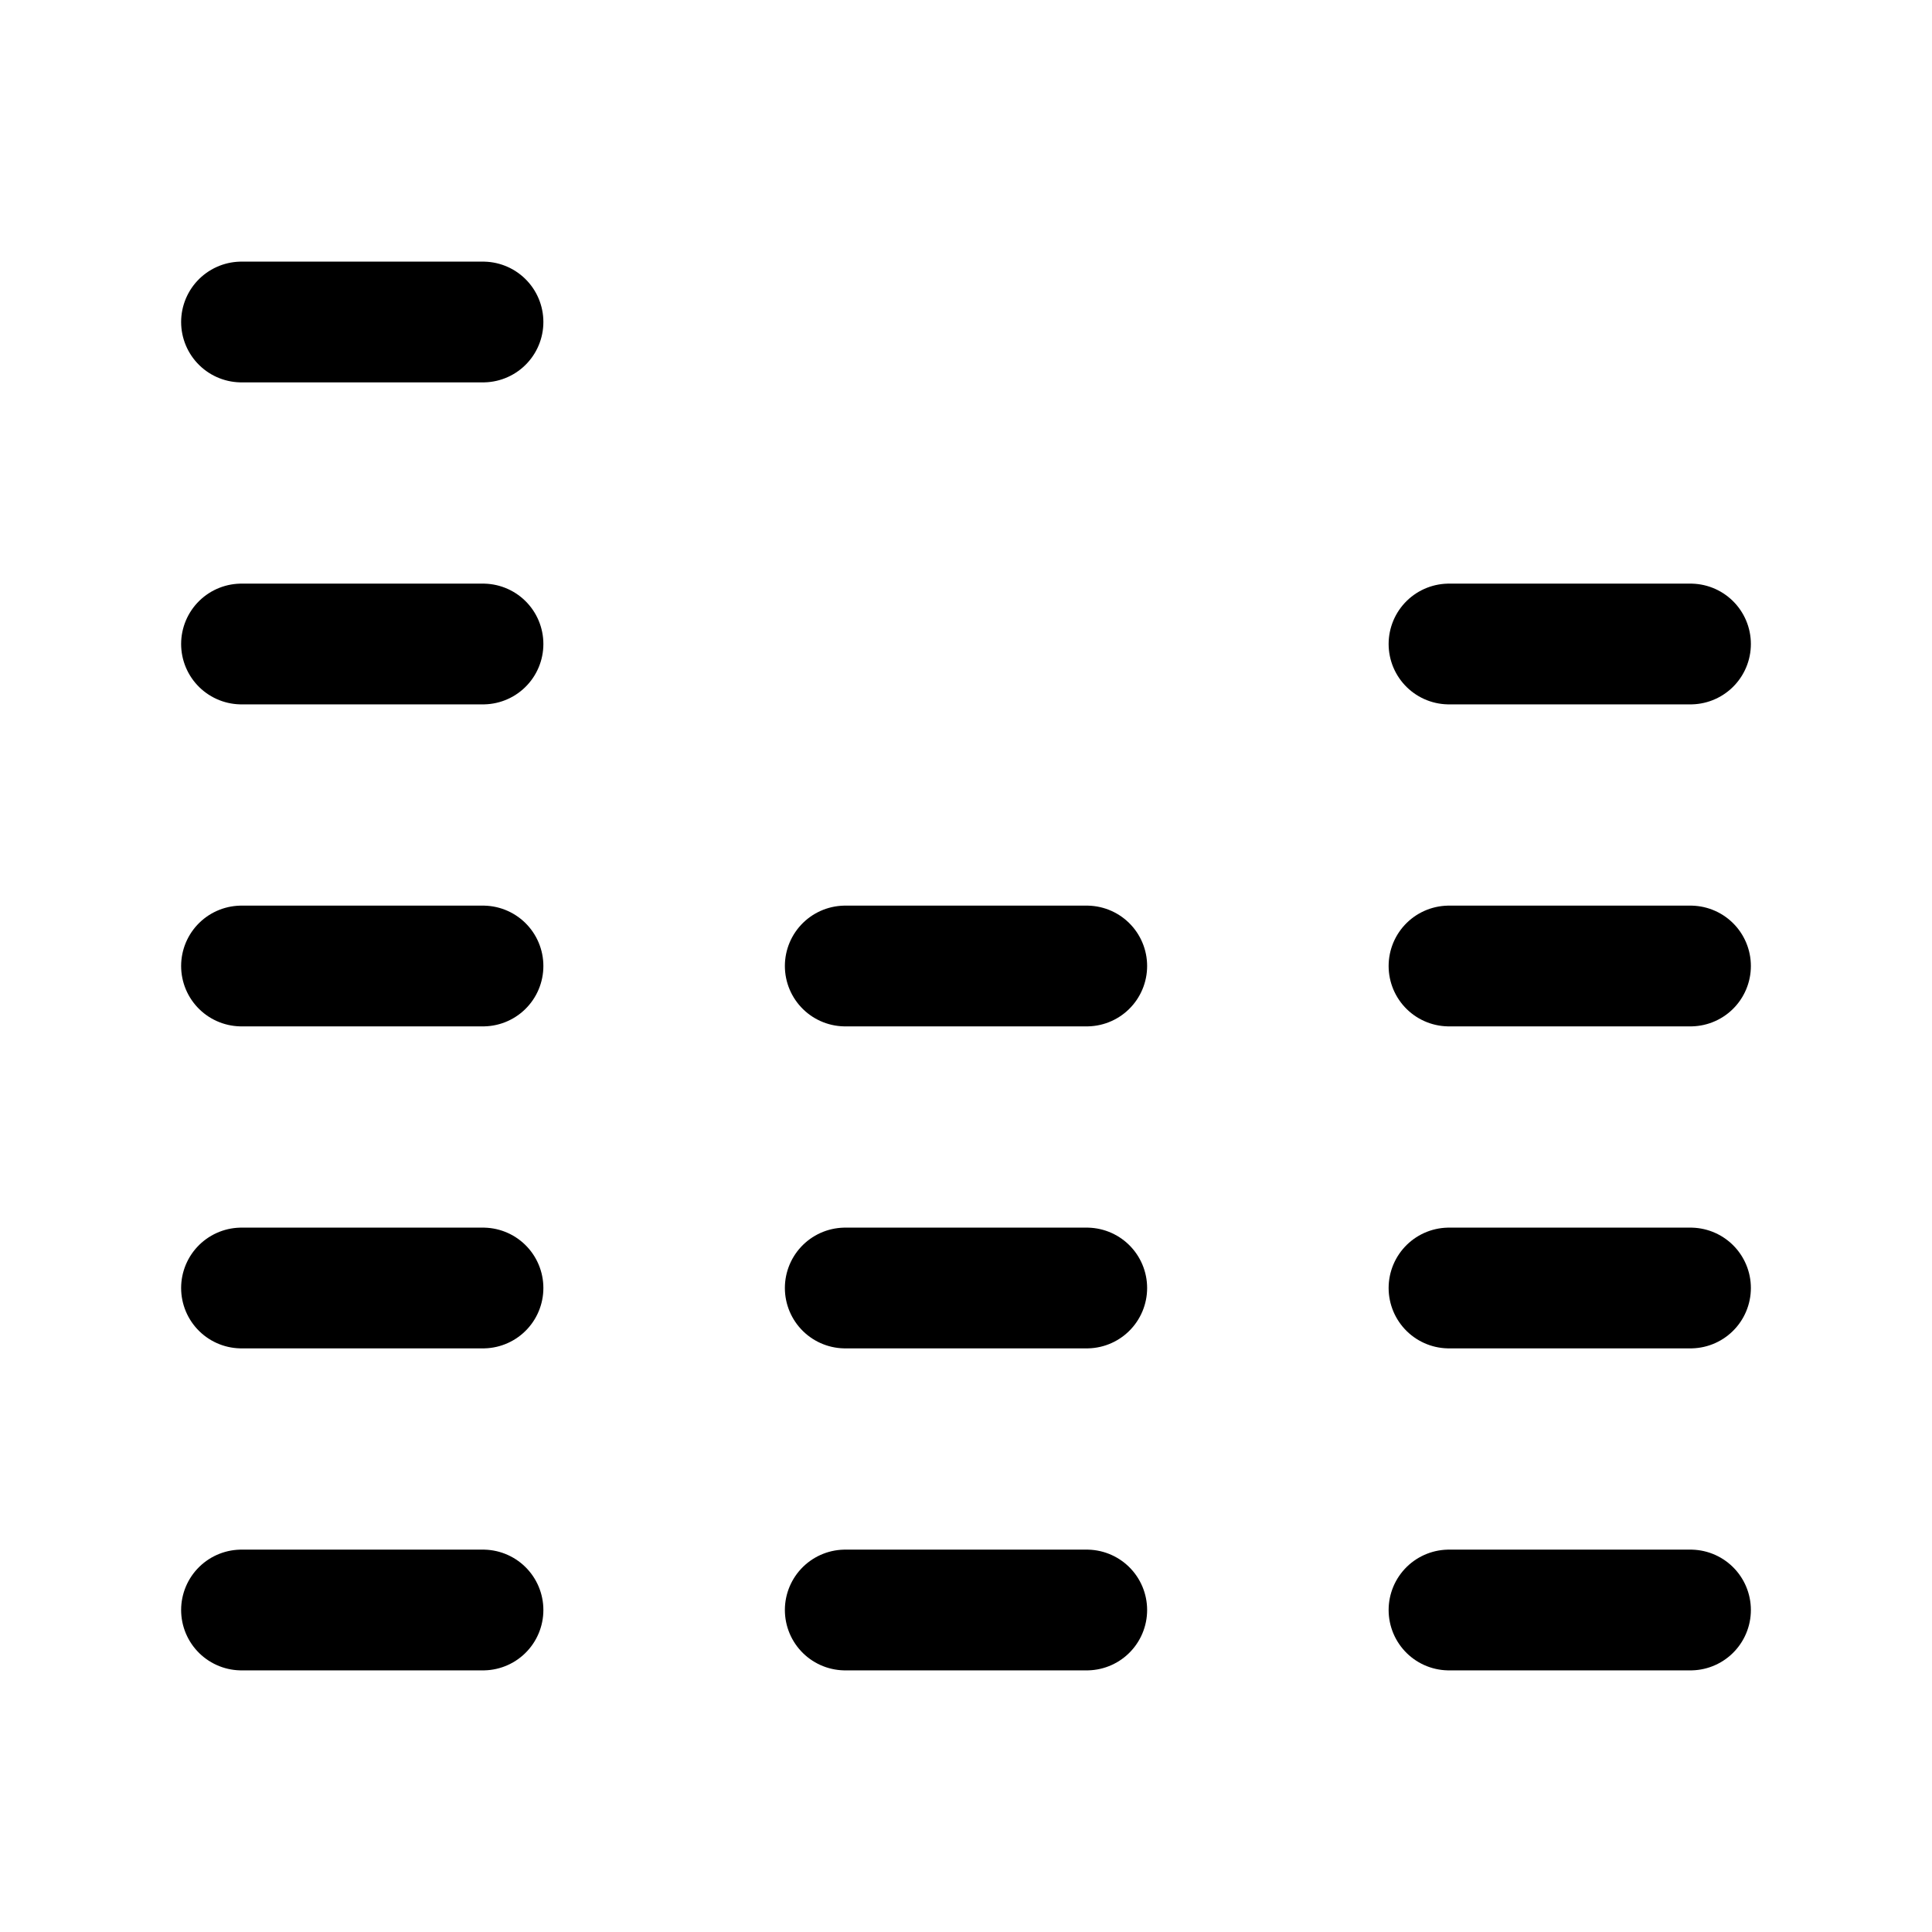
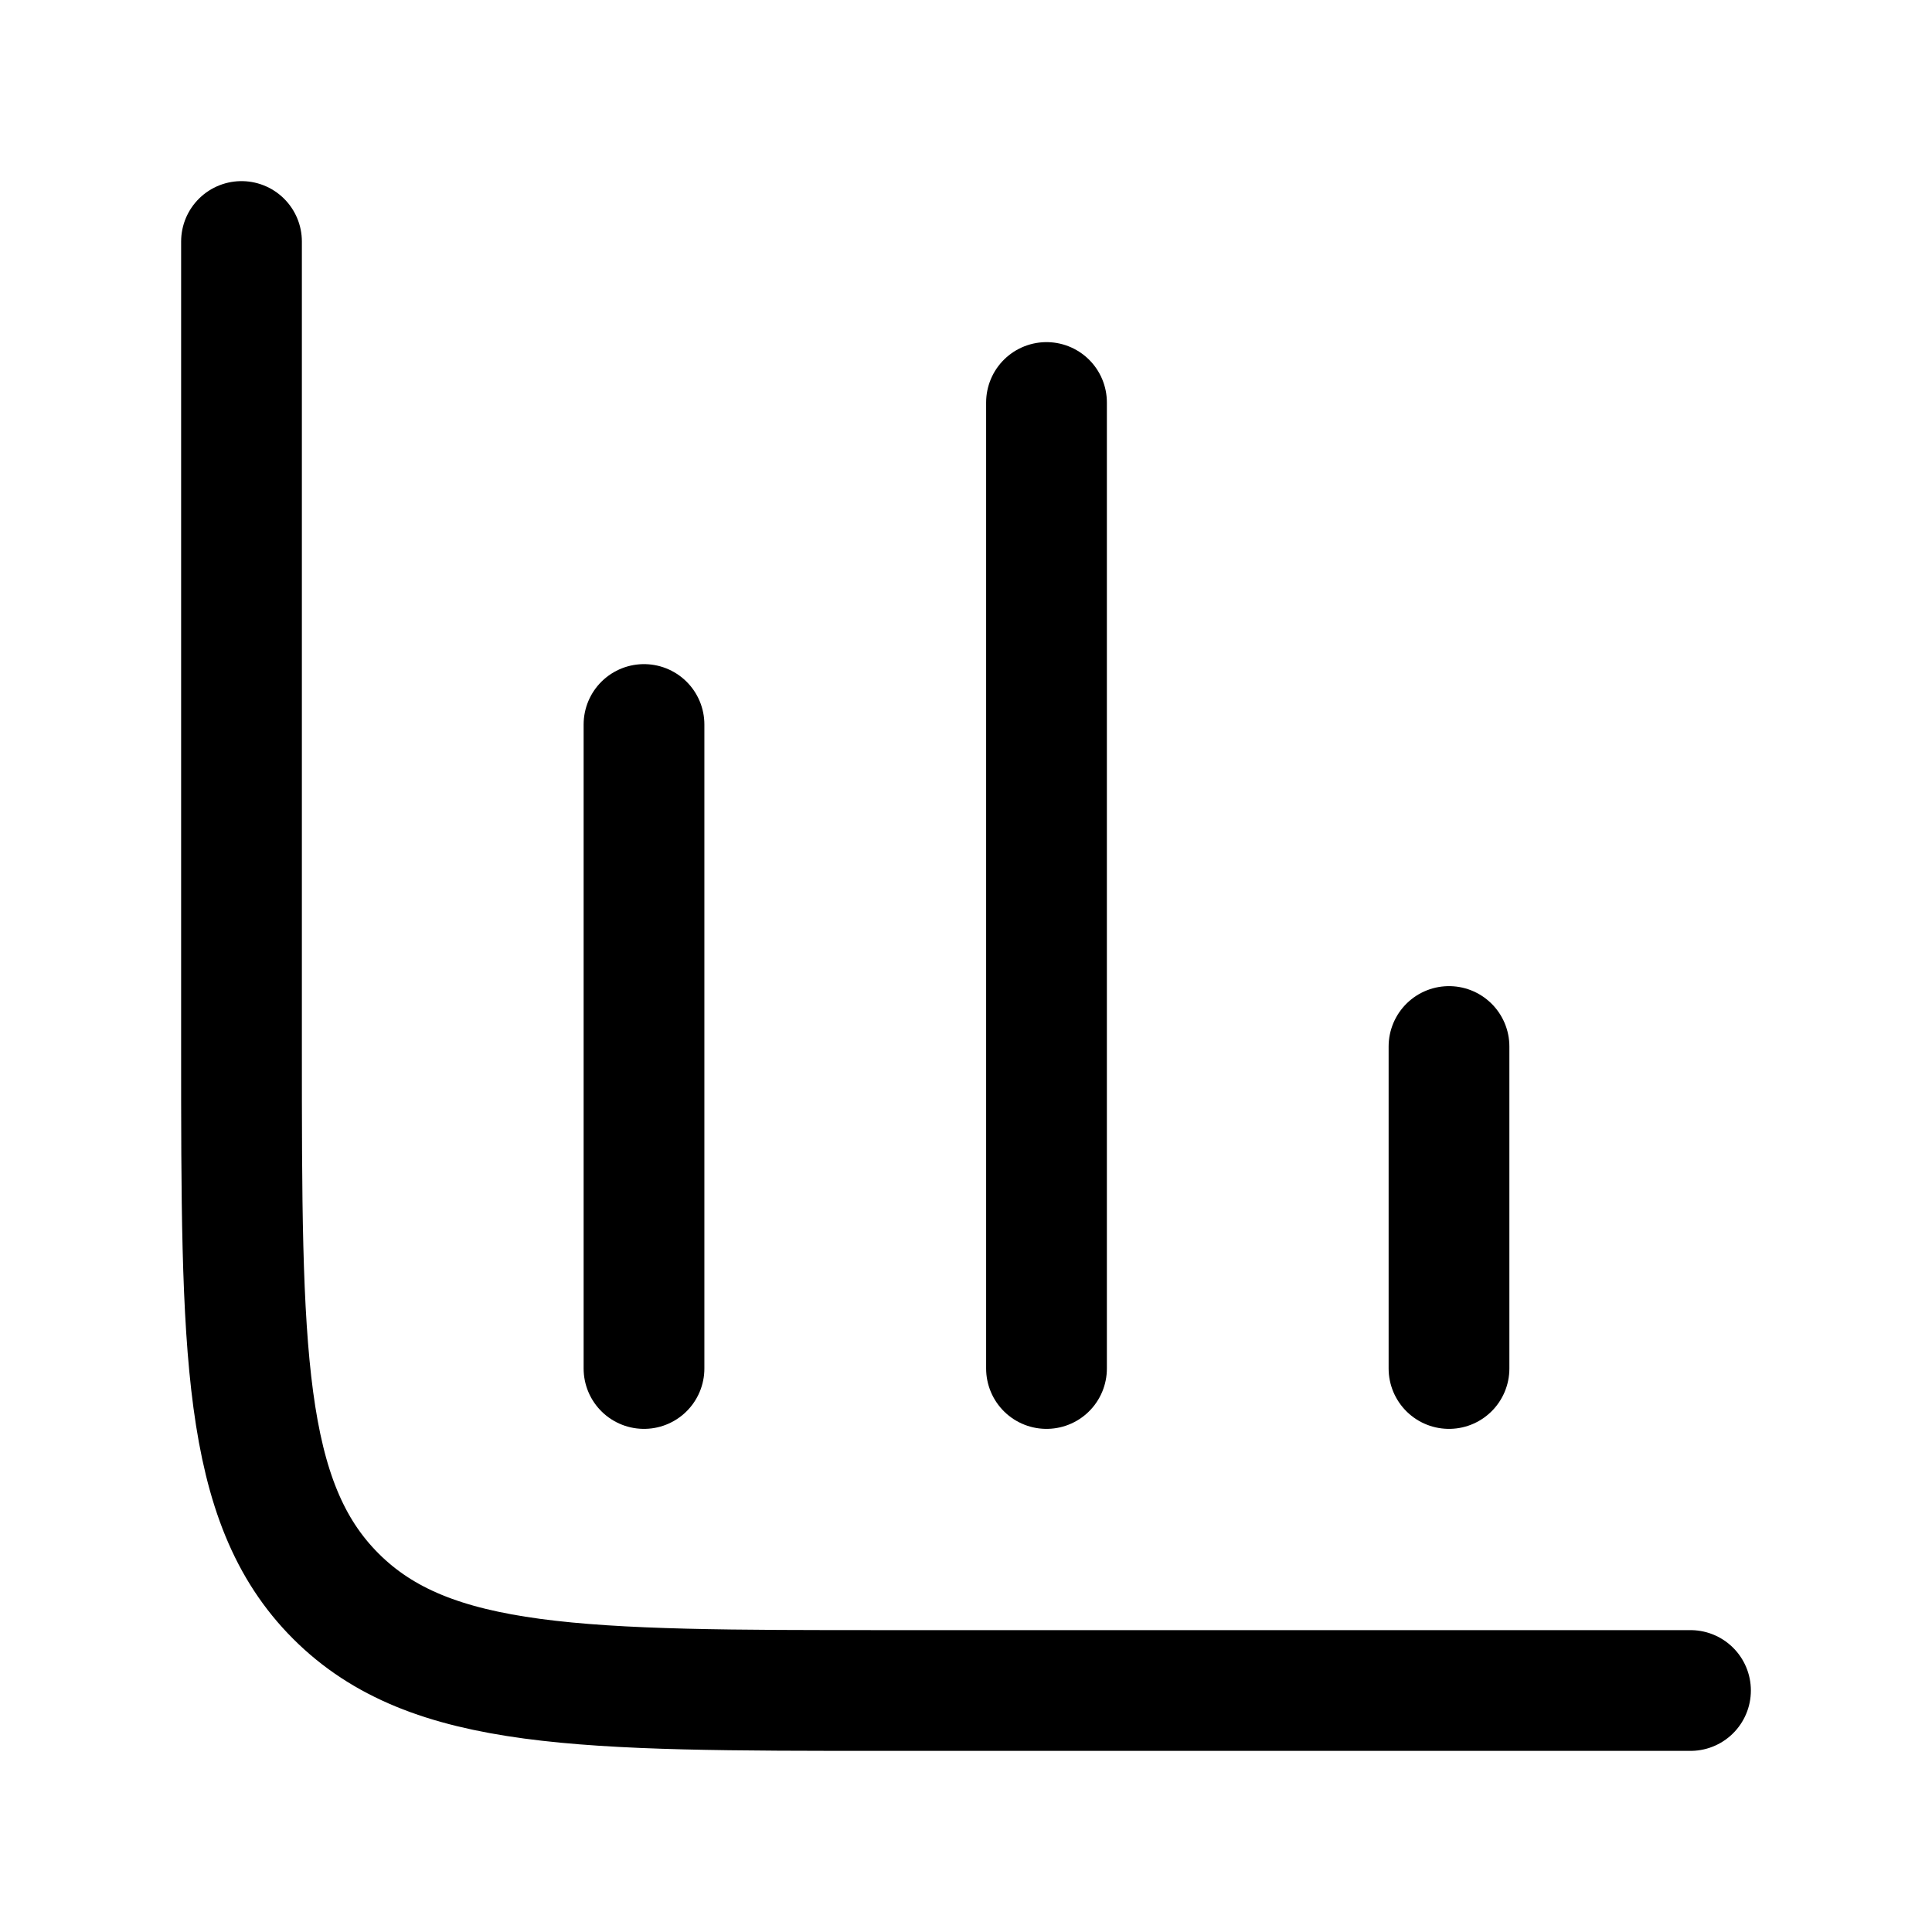
<svg xmlns="http://www.w3.org/2000/svg" width="24" height="24" viewBox="0 0 24 24" fill="none">
-   <path d="M3 20H6" stroke="currentColor" stroke-linecap="round" stroke-linejoin="round" stroke-width="1.5" />
-   <path d="M18 20H21" stroke="currentColor" stroke-linecap="round" stroke-linejoin="round" stroke-width="1.5" />
-   <path d="M10.5 20H13.5" stroke="currentColor" stroke-linecap="round" stroke-linejoin="round" stroke-width="1.5" />
-   <path d="M3 16L6 16" stroke="currentColor" stroke-linecap="round" stroke-linejoin="round" stroke-width="1.5" />
-   <path d="M18 16H21" stroke="currentColor" stroke-linecap="round" stroke-linejoin="round" stroke-width="1.5" />
-   <path d="M10.5 16H13.5" stroke="currentColor" stroke-linecap="round" stroke-linejoin="round" stroke-width="1.5" />
-   <path d="M3 12H6" stroke="currentColor" stroke-linecap="round" stroke-linejoin="round" stroke-width="1.5" />
-   <path d="M18 12H21" stroke="currentColor" stroke-linecap="round" stroke-linejoin="round" stroke-width="1.5" />
-   <path d="M10.5 12H13.5" stroke="currentColor" stroke-linecap="round" stroke-linejoin="round" stroke-width="1.5" />
-   <path d="M3 8H6" stroke="currentColor" stroke-linecap="round" stroke-linejoin="round" stroke-width="1.5" />
-   <path d="M18 8H21" stroke="currentColor" stroke-linecap="round" stroke-linejoin="round" stroke-width="1.5" />
-   <path d="M3 4L6 4" stroke="currentColor" stroke-linecap="round" stroke-linejoin="round" stroke-width="1.5" />
+   <path d="M8 9V17" stroke="currentColor" stroke-linecap="round" stroke-linejoin="round" stroke-width="1.5" />
+   <path d="M13 5V17" stroke="currentColor" stroke-linecap="round" stroke-linejoin="round" stroke-width="1.5" />
+   <path d="M18 13V17" stroke="currentColor" stroke-linecap="round" stroke-linejoin="round" stroke-width="1.5" />
+   <path d="M3 3V13C3 16.771 3 18.657 4.172 19.828C5.343 21 7.229 21 11 21H21" stroke="currentColor" stroke-linecap="round" stroke-linejoin="round" stroke-width="1.5" />
</svg>
